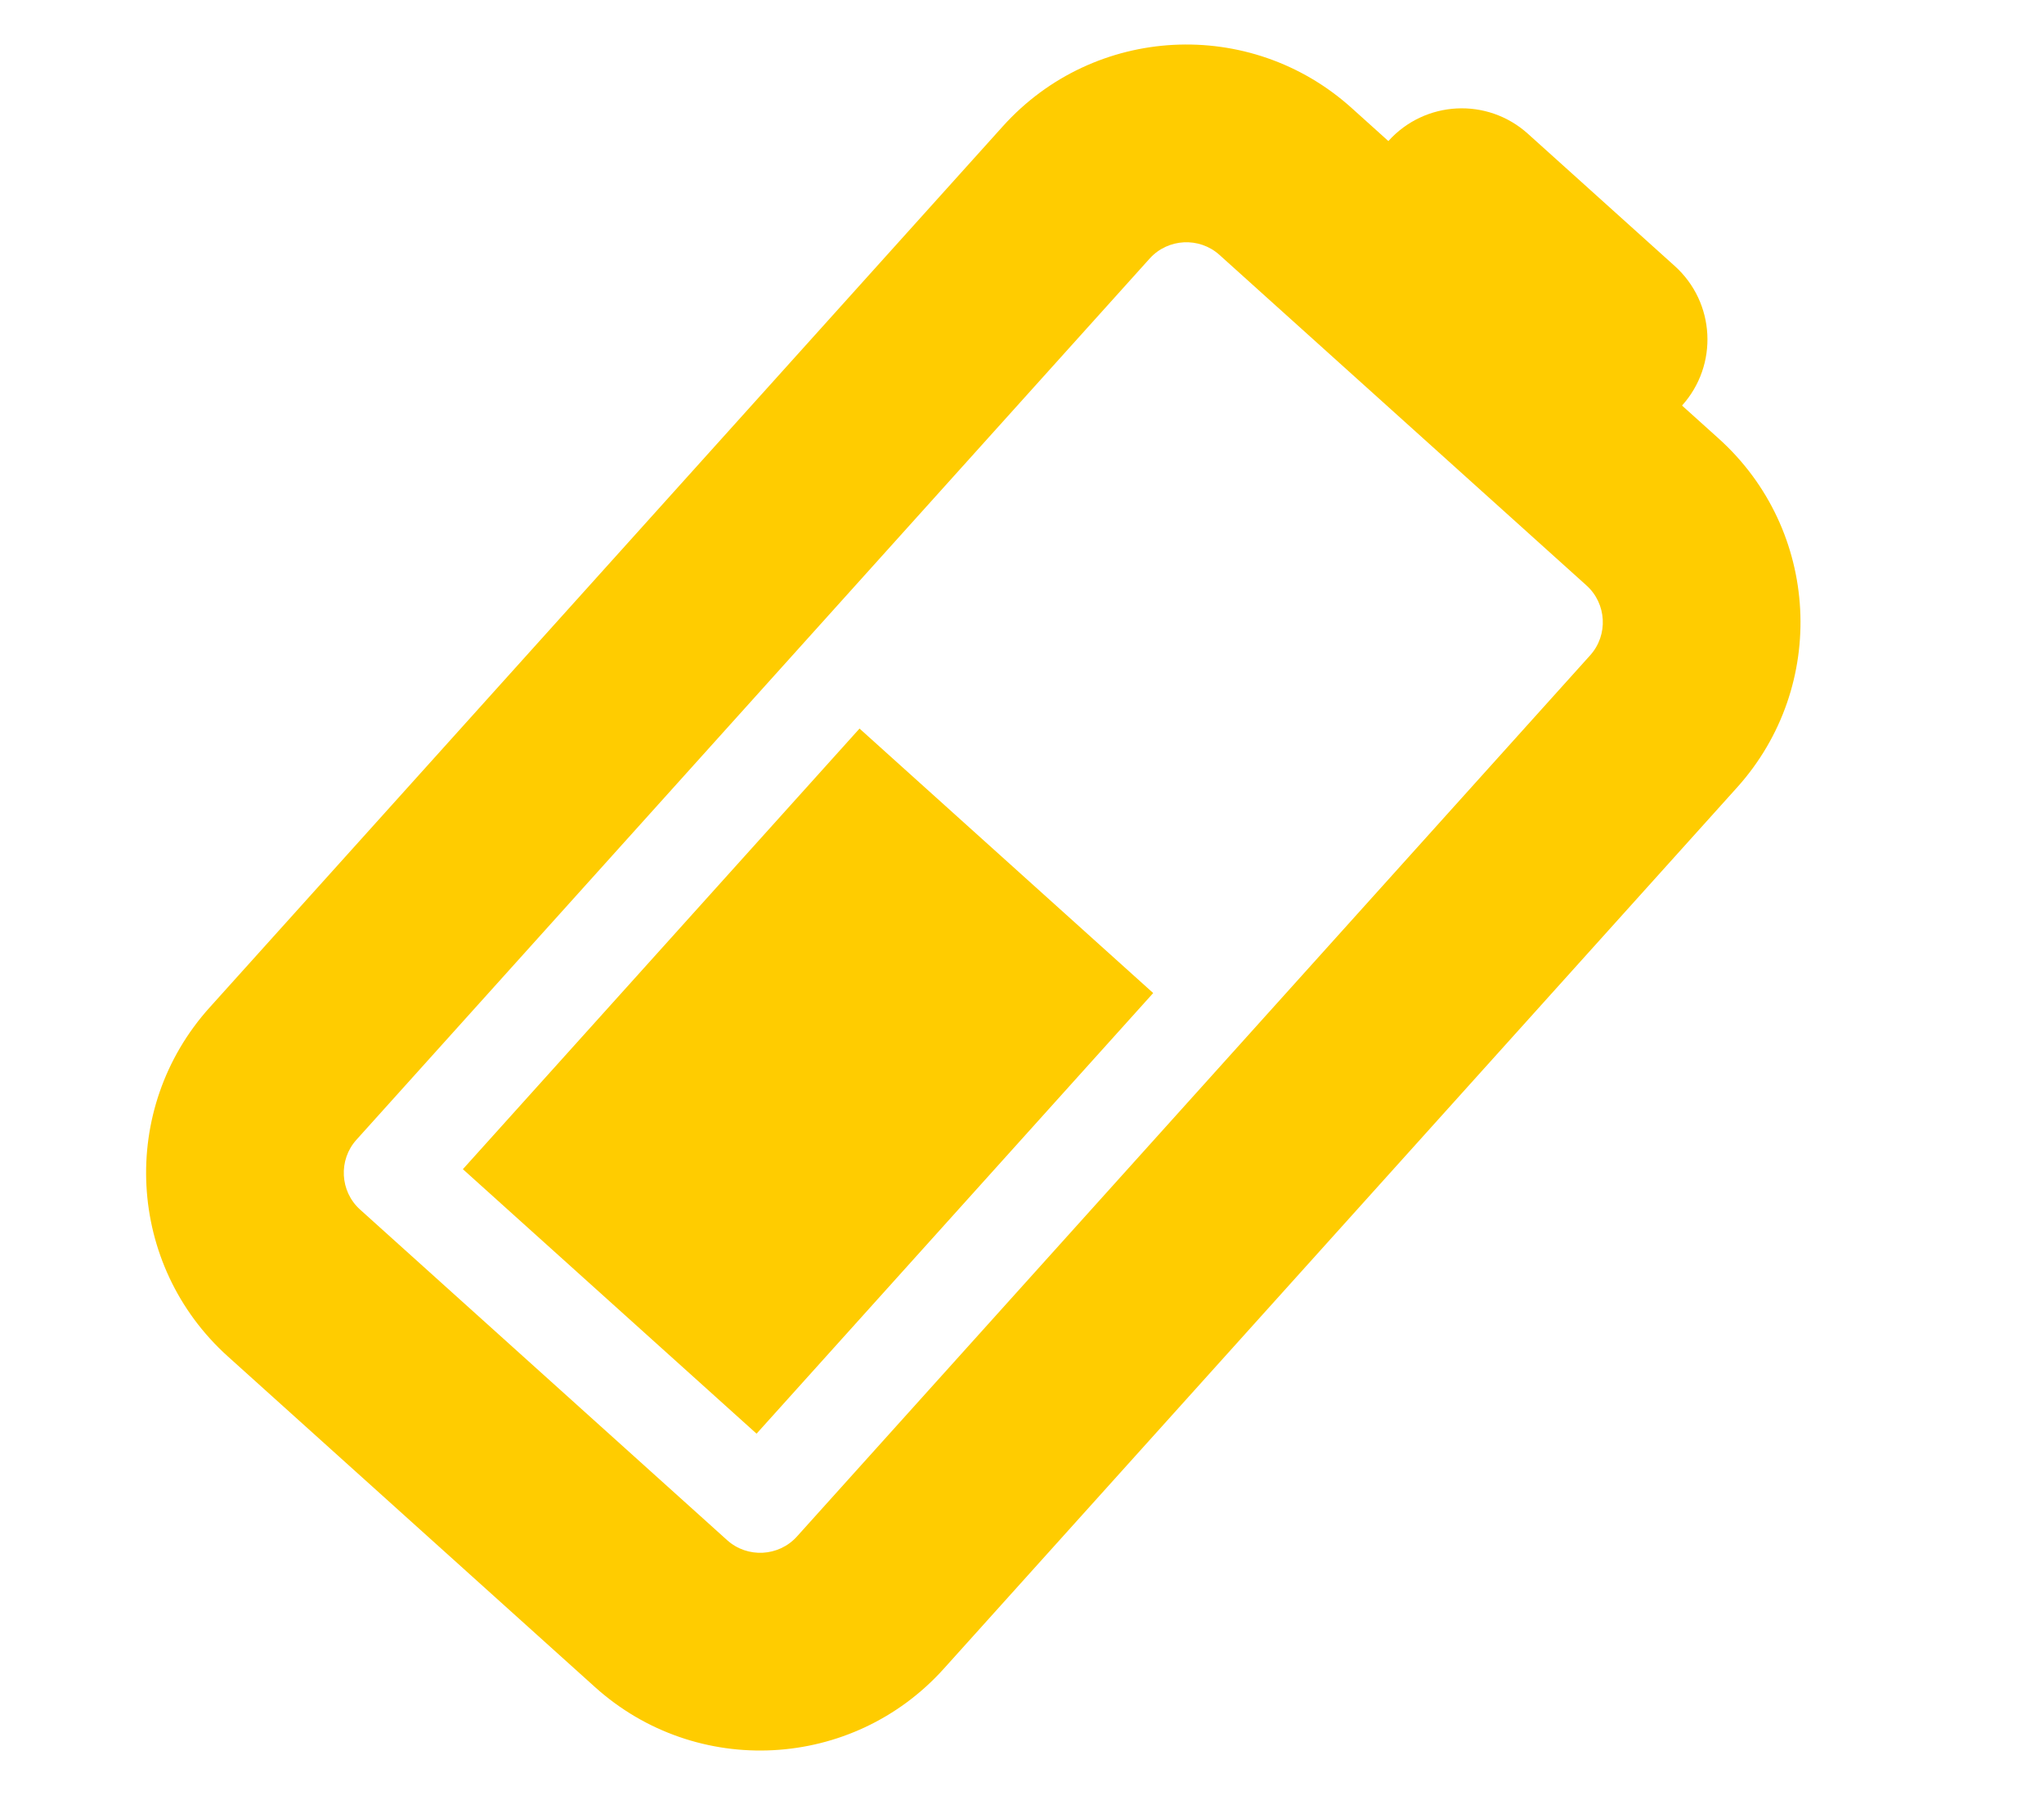
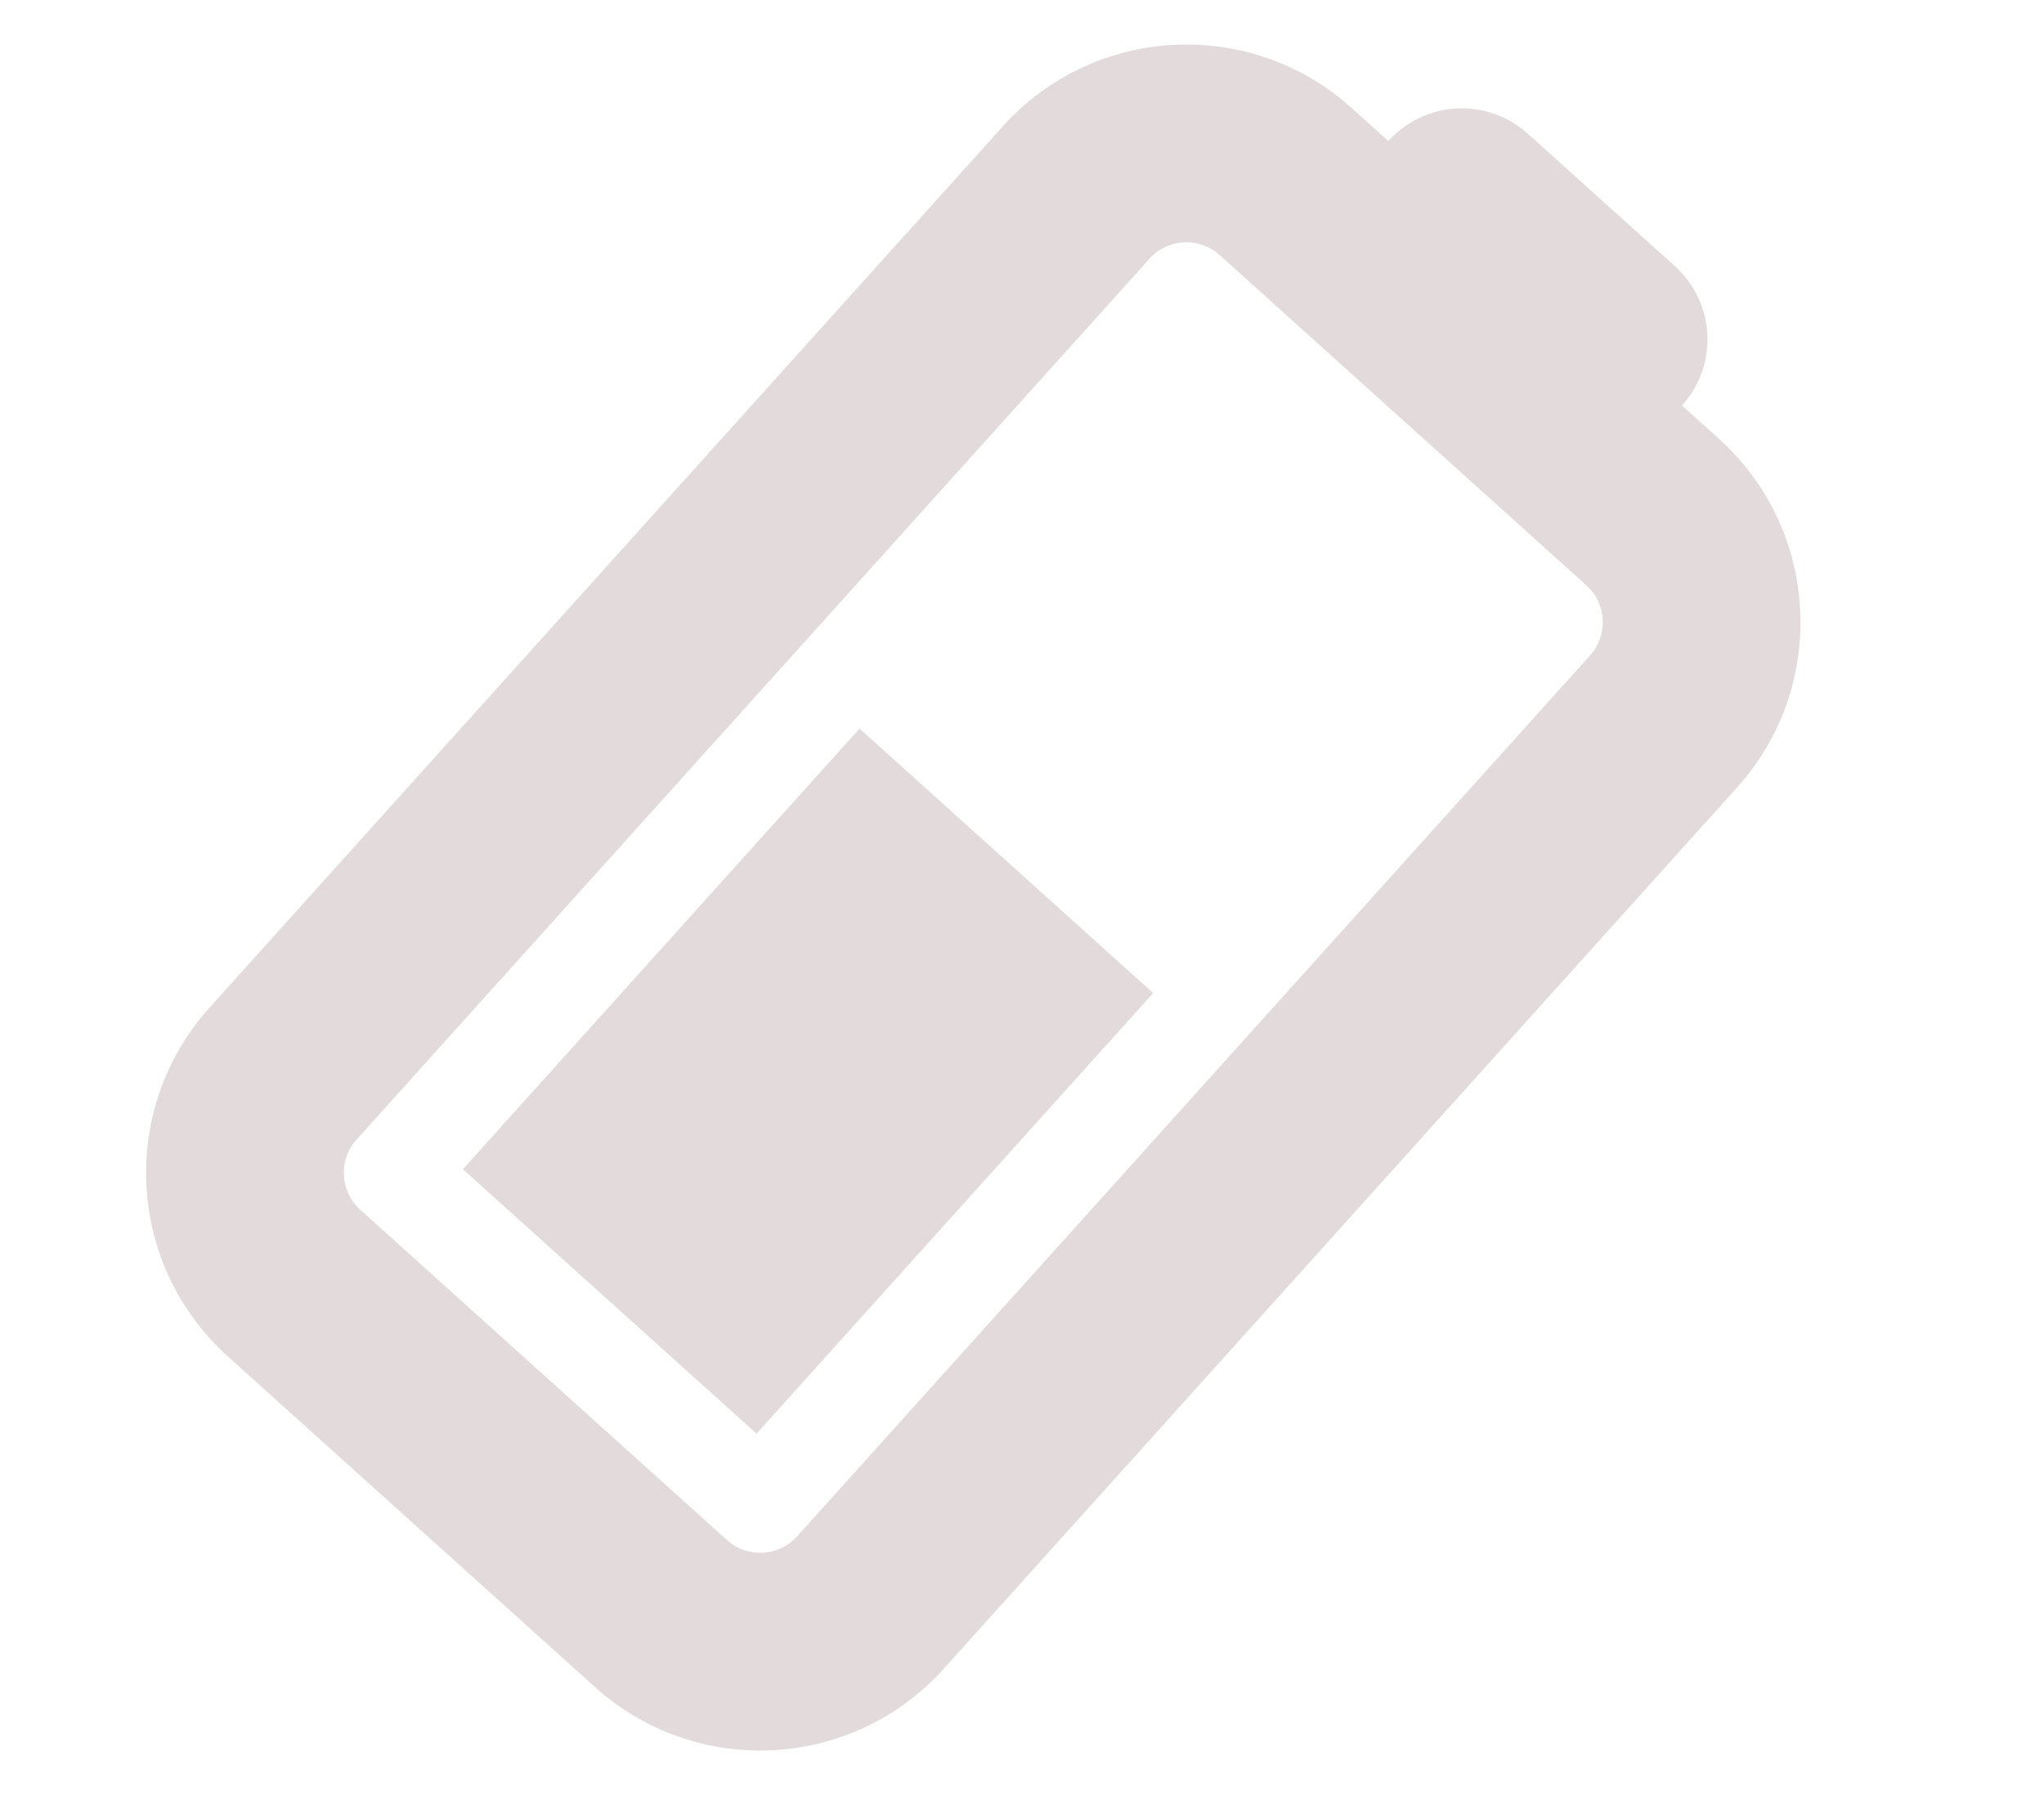
<svg xmlns="http://www.w3.org/2000/svg" viewBox="0 0 576 512" version="1.1" id="svg4">
  <defs id="defs8" />
-   <path d="M 64.211,382.144 C 35.634,356.413 33.329,312.426 59.06,283.849 L 282.603,35.579 C 308.333,7.002 352.32,4.697 380.897,30.428 l 10.345,9.314 c 10.304,-11.444 27.874,-12.364 39.318,-2.061 l 41.378,37.257 c 11.444,10.304 12.364,27.874 2.061,39.318 l 10.345,9.314 c 28.577,25.731 30.882,69.717 5.151,98.294 L 265.951,470.135 c -25.731,28.577 -69.717,30.882 -98.294,5.151 z m 36.227,-61.037 c -5.123,5.69 -4.659,14.536 1.03,19.659 l 103.446,93.143 c 5.69,5.123 14.536,4.659 19.659,-1.03 L 448.116,184.608 c 5.123,-5.69 4.659,-14.536 -1.03,-19.659 L 343.64,71.806 c -5.69,-5.123 -14.536,-4.659 -19.659,1.03 z m 141.775,-115.851 82.757,74.514 -111.772,124.135 -82.757,-74.514 z" id="path2" style="stroke-width:0.87;stroke:none;fill:#ffcc00;fill-opacity:1;stroke-miterlimit:4;stroke-dasharray:none" />
+   <path d="M 64.211,382.144 C 35.634,356.413 33.329,312.426 59.06,283.849 L 282.603,35.579 C 308.333,7.002 352.32,4.697 380.897,30.428 l 10.345,9.314 c 10.304,-11.444 27.874,-12.364 39.318,-2.061 l 41.378,37.257 c 11.444,10.304 12.364,27.874 2.061,39.318 l 10.345,9.314 c 28.577,25.731 30.882,69.717 5.151,98.294 L 265.951,470.135 c -25.731,28.577 -69.717,30.882 -98.294,5.151 z m 36.227,-61.037 c -5.123,5.69 -4.659,14.536 1.03,19.659 l 103.446,93.143 c 5.69,5.123 14.536,4.659 19.659,-1.03 L 448.116,184.608 c 5.123,-5.69 4.659,-14.536 -1.03,-19.659 L 343.64,71.806 c -5.69,-5.123 -14.536,-4.659 -19.659,1.03 z m 141.775,-115.851 82.757,74.514 -111.772,124.135 -82.757,-74.514 z" id="path2" style="stroke-width:0.87;stroke:none;fill:#e3dbdb;fill-opacity:1;stroke-miterlimit:4;stroke-dasharray:none" />
</svg>
